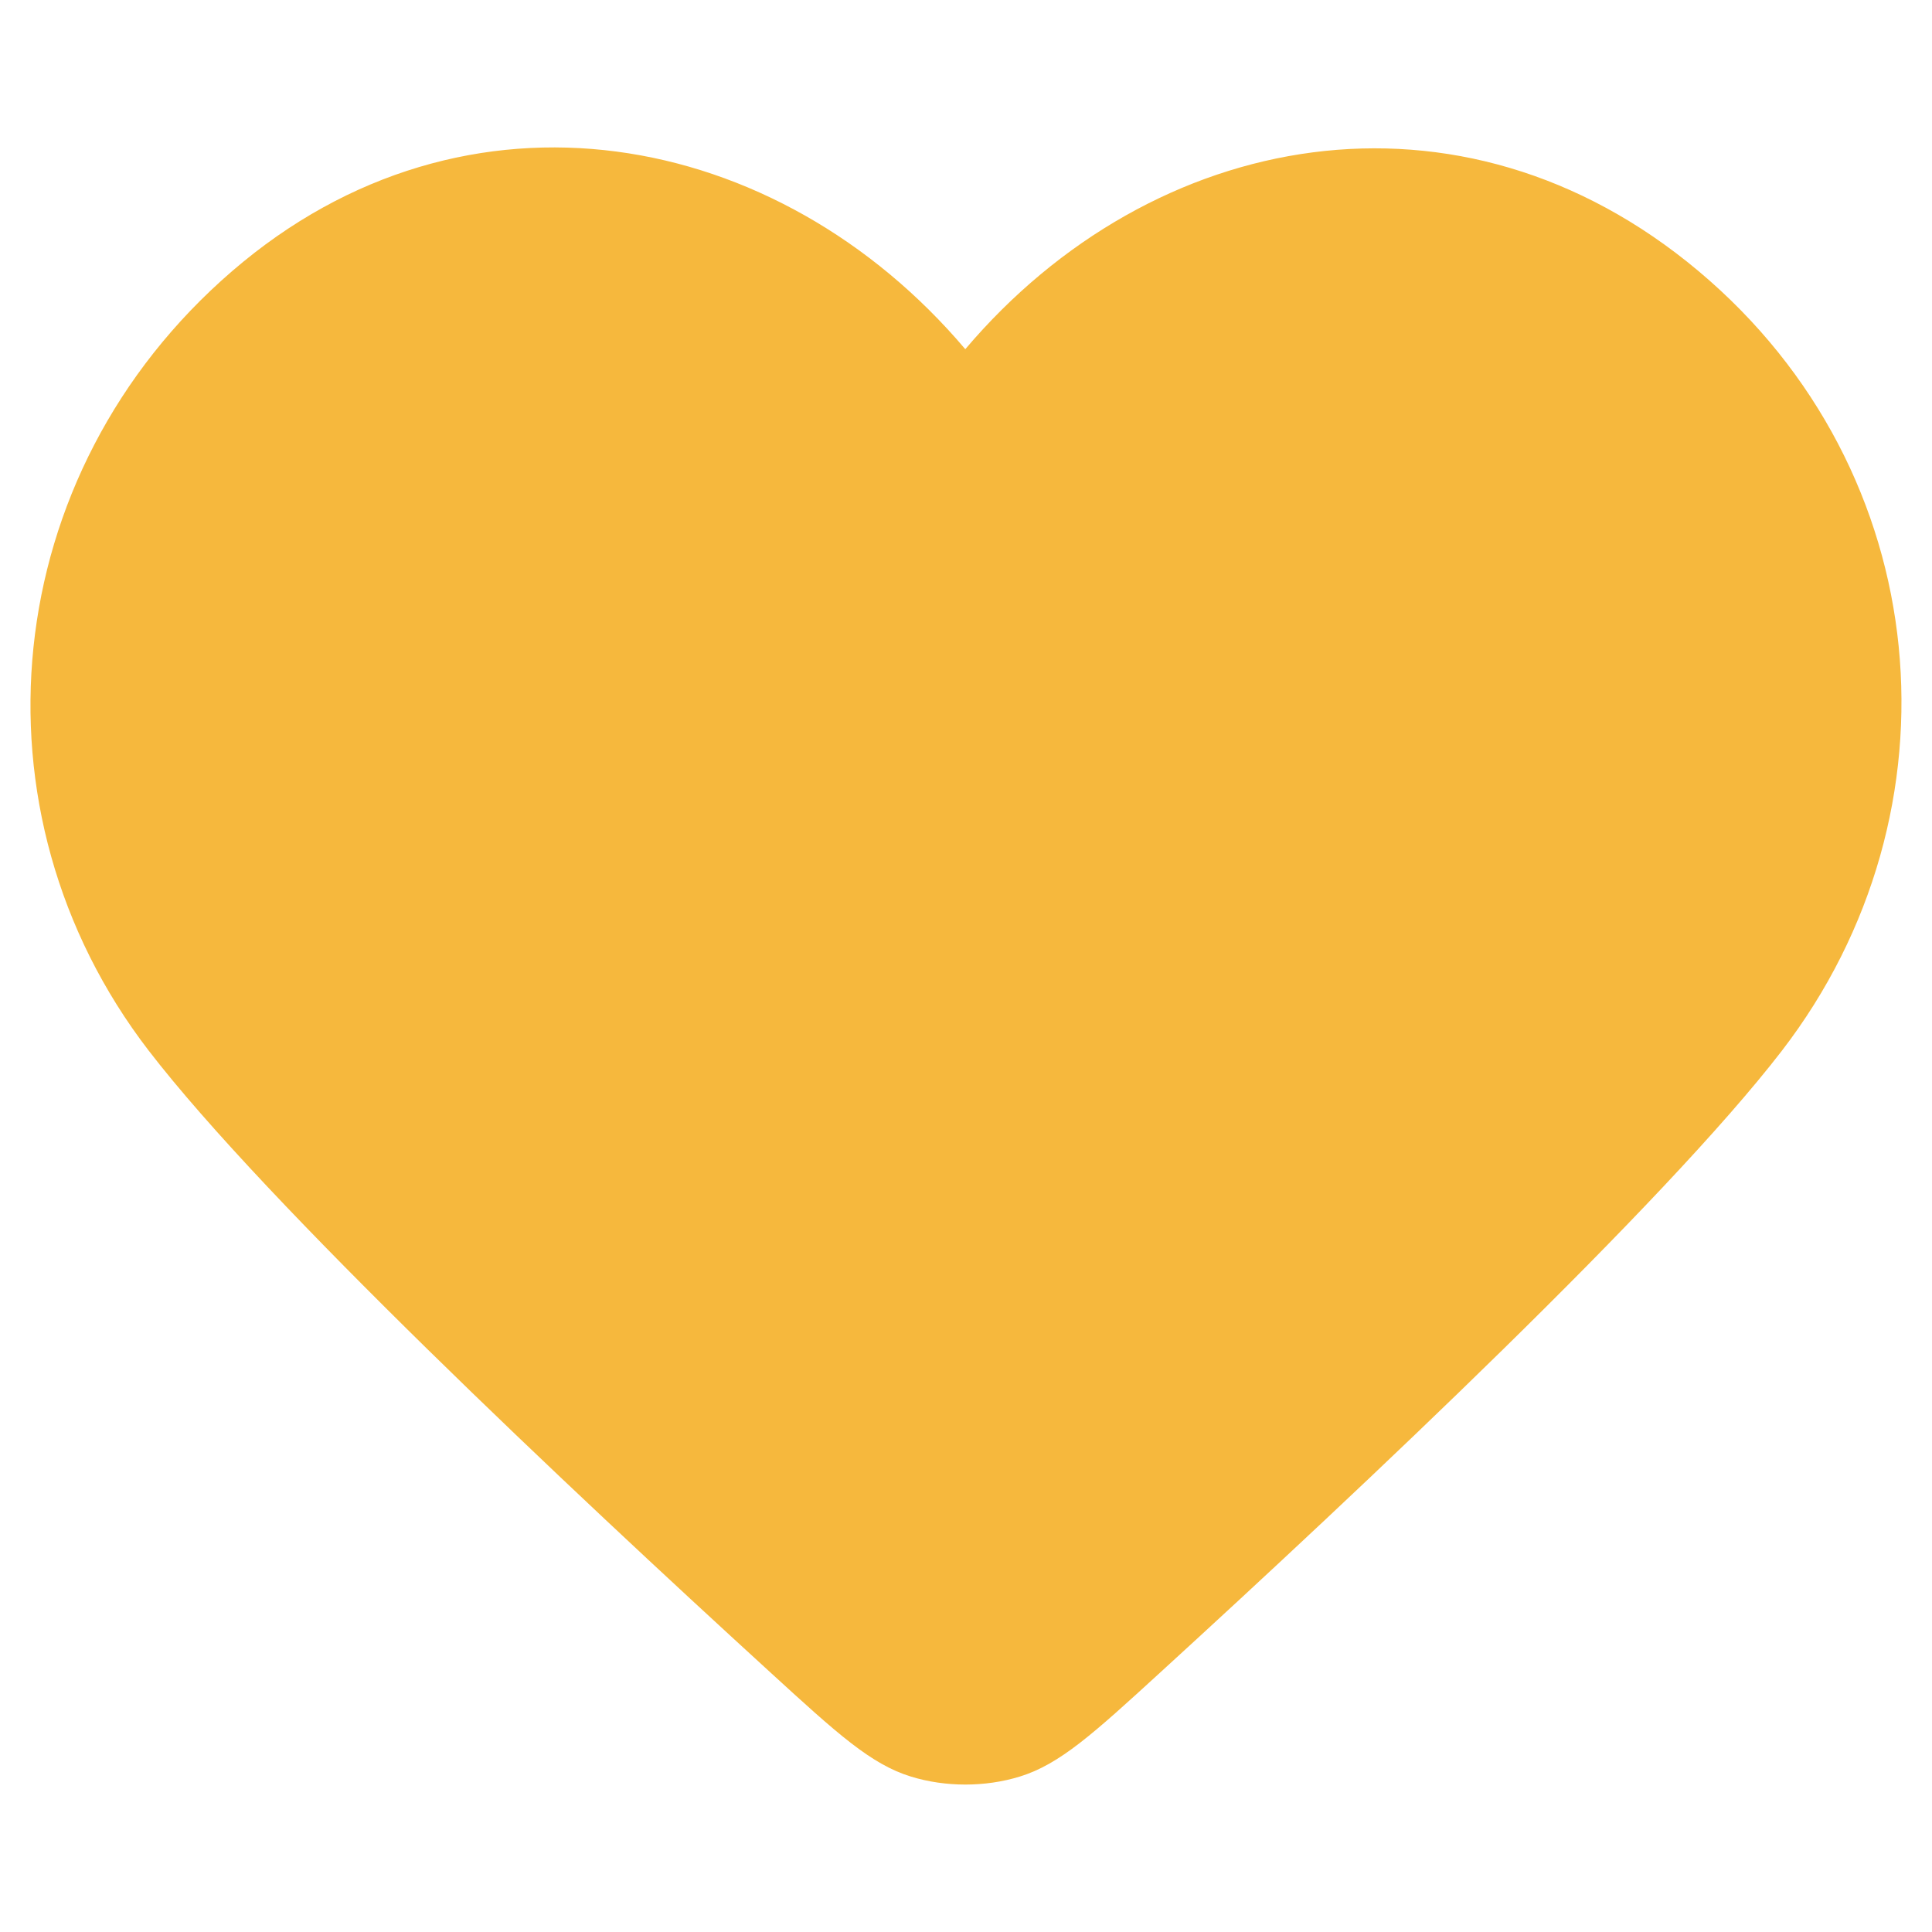
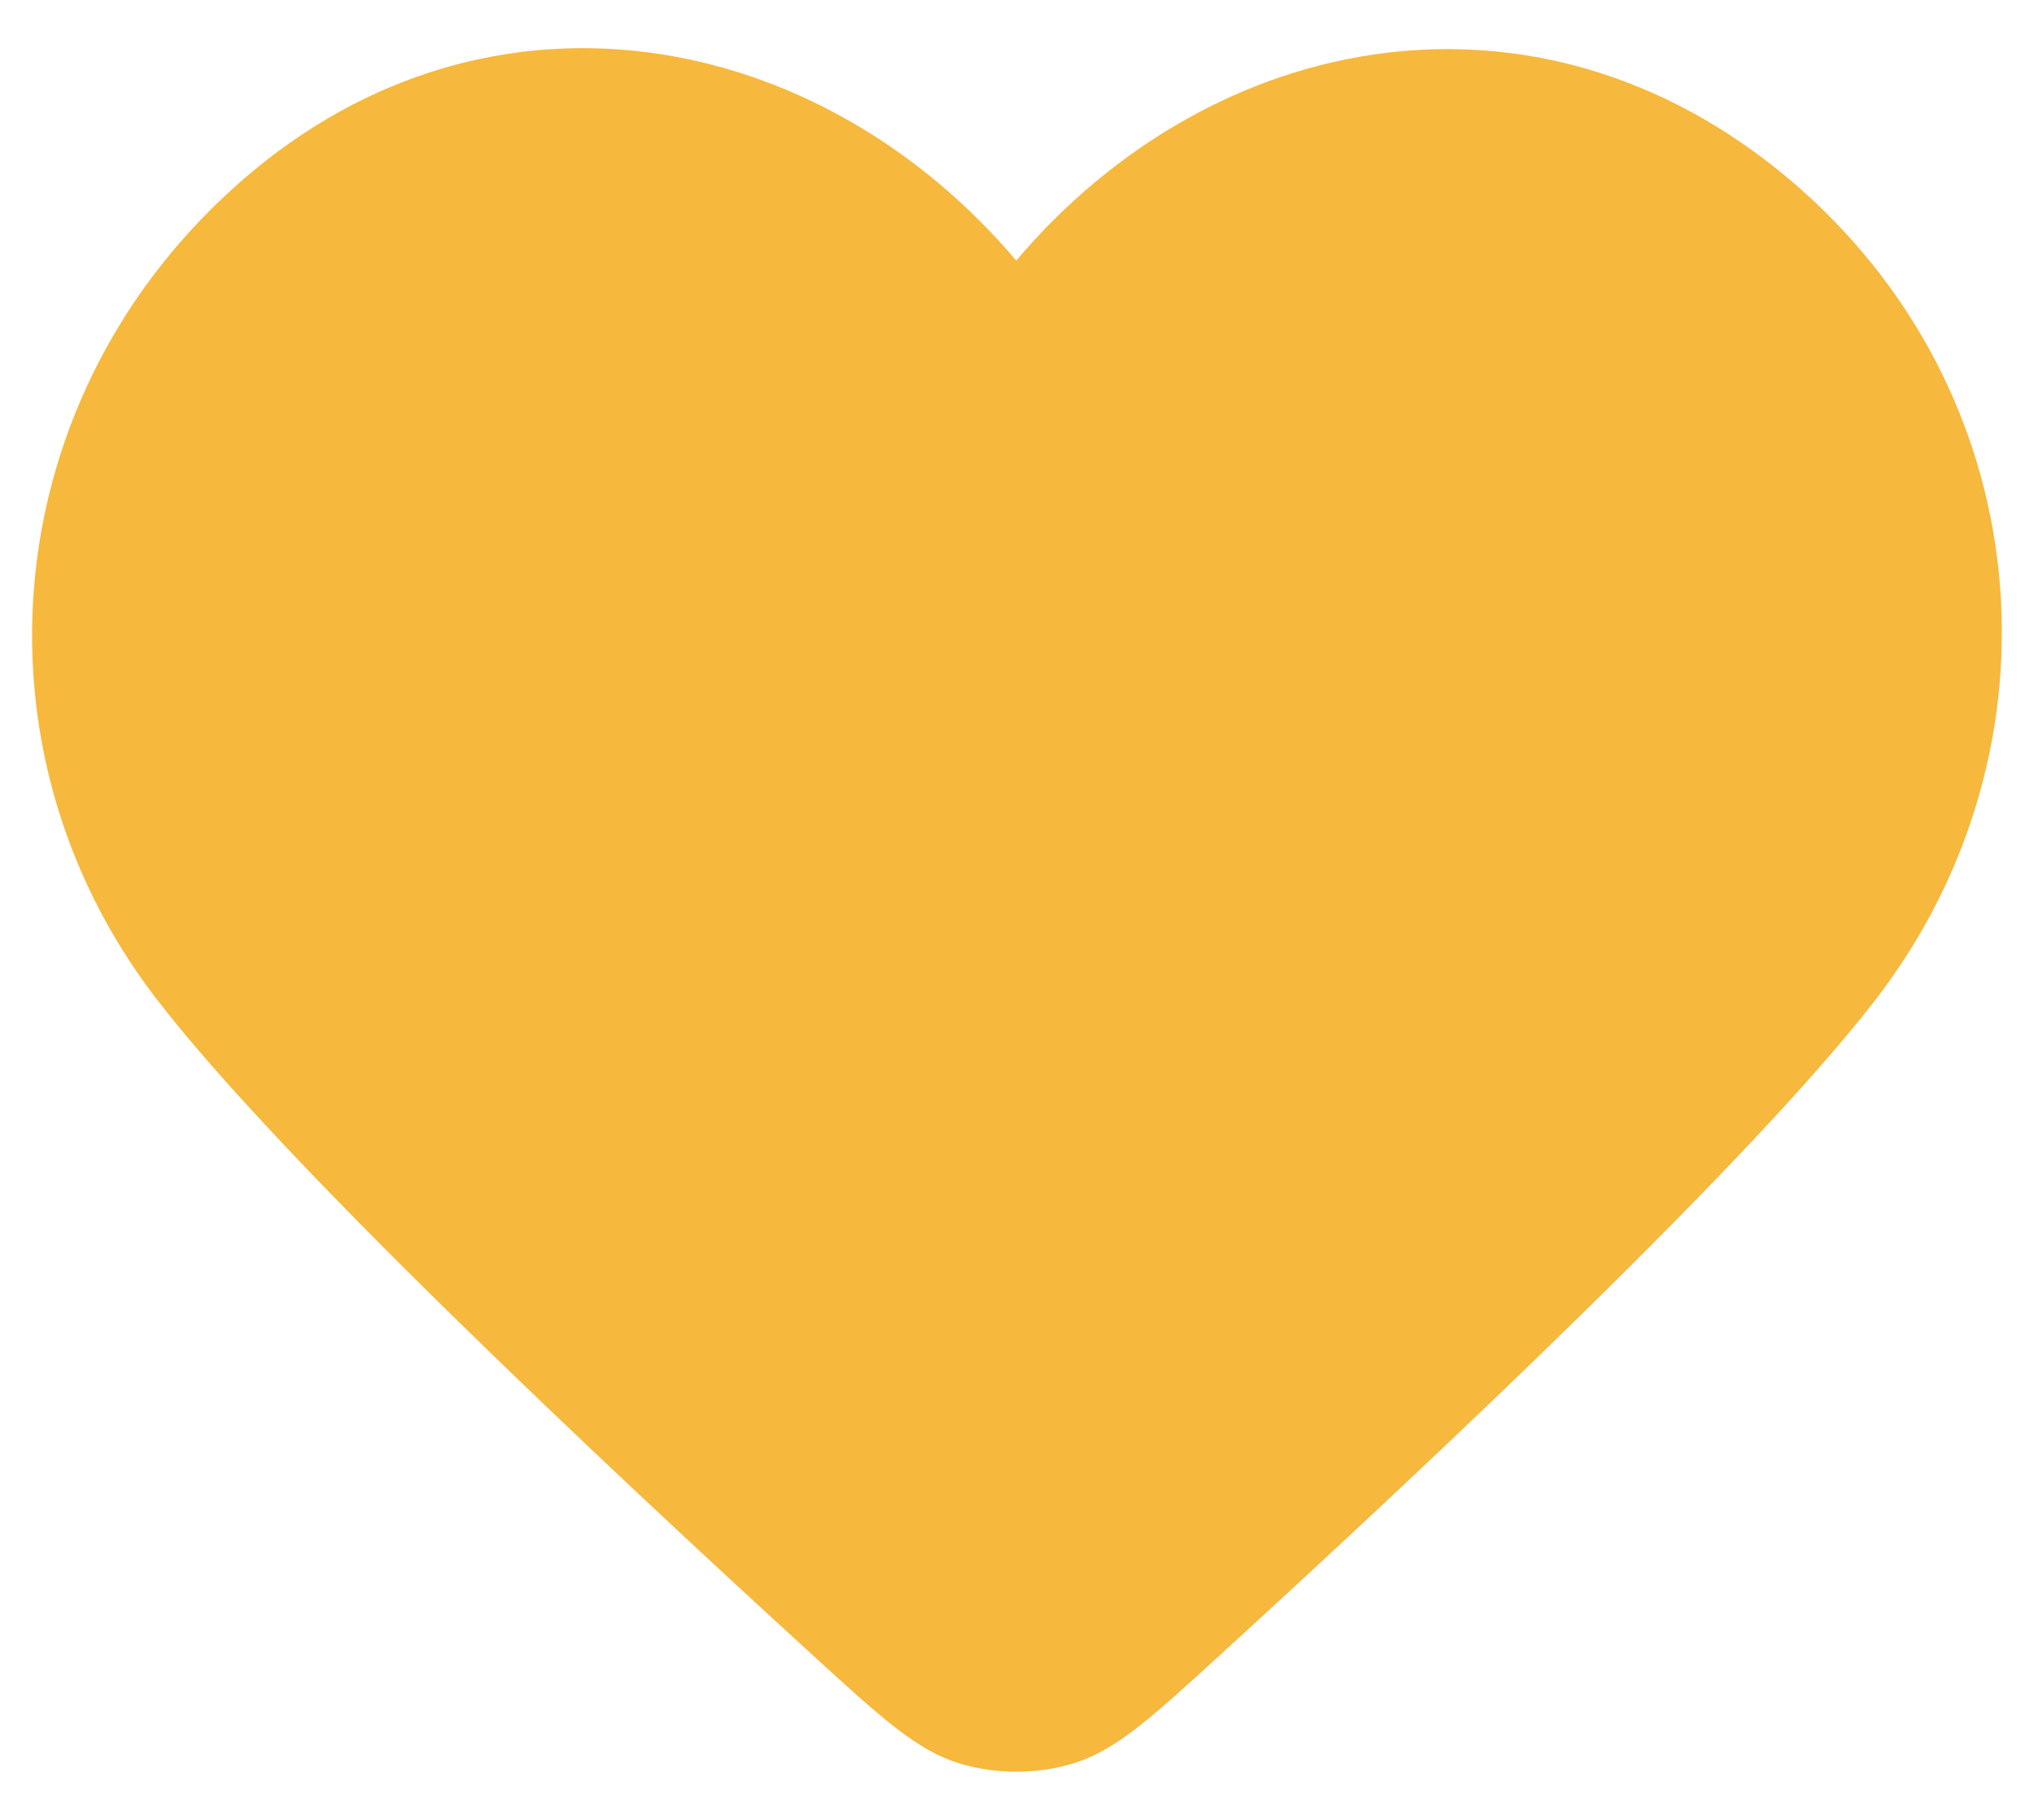
- <svg width="256" height="256" viewBox="0 0 19 17" fill="none">
+ <svg xmlns="http://www.w3.org/2000/svg" width="19" height="17" viewBox="0 0 19 17" fill="none">
  <path fill-rule="evenodd" clip-rule="evenodd" d="M9.493 2.434C7.654 0.263 4.587 -0.322 2.282 1.667C-0.023 3.656 -0.347 6.981 1.463 9.333C2.622 10.839 5.591 13.633 7.576 15.447C8.235 16.05 8.565 16.351 8.96 16.472C9.299 16.576 9.688 16.576 10.027 16.472C10.422 16.351 10.752 16.05 11.411 15.447C13.396 13.633 16.365 10.839 17.524 9.333C19.334 6.981 19.049 3.635 16.705 1.667C14.361 -0.301 11.333 0.263 9.493 2.434Z" fill="#F6B83D" />
</svg>
